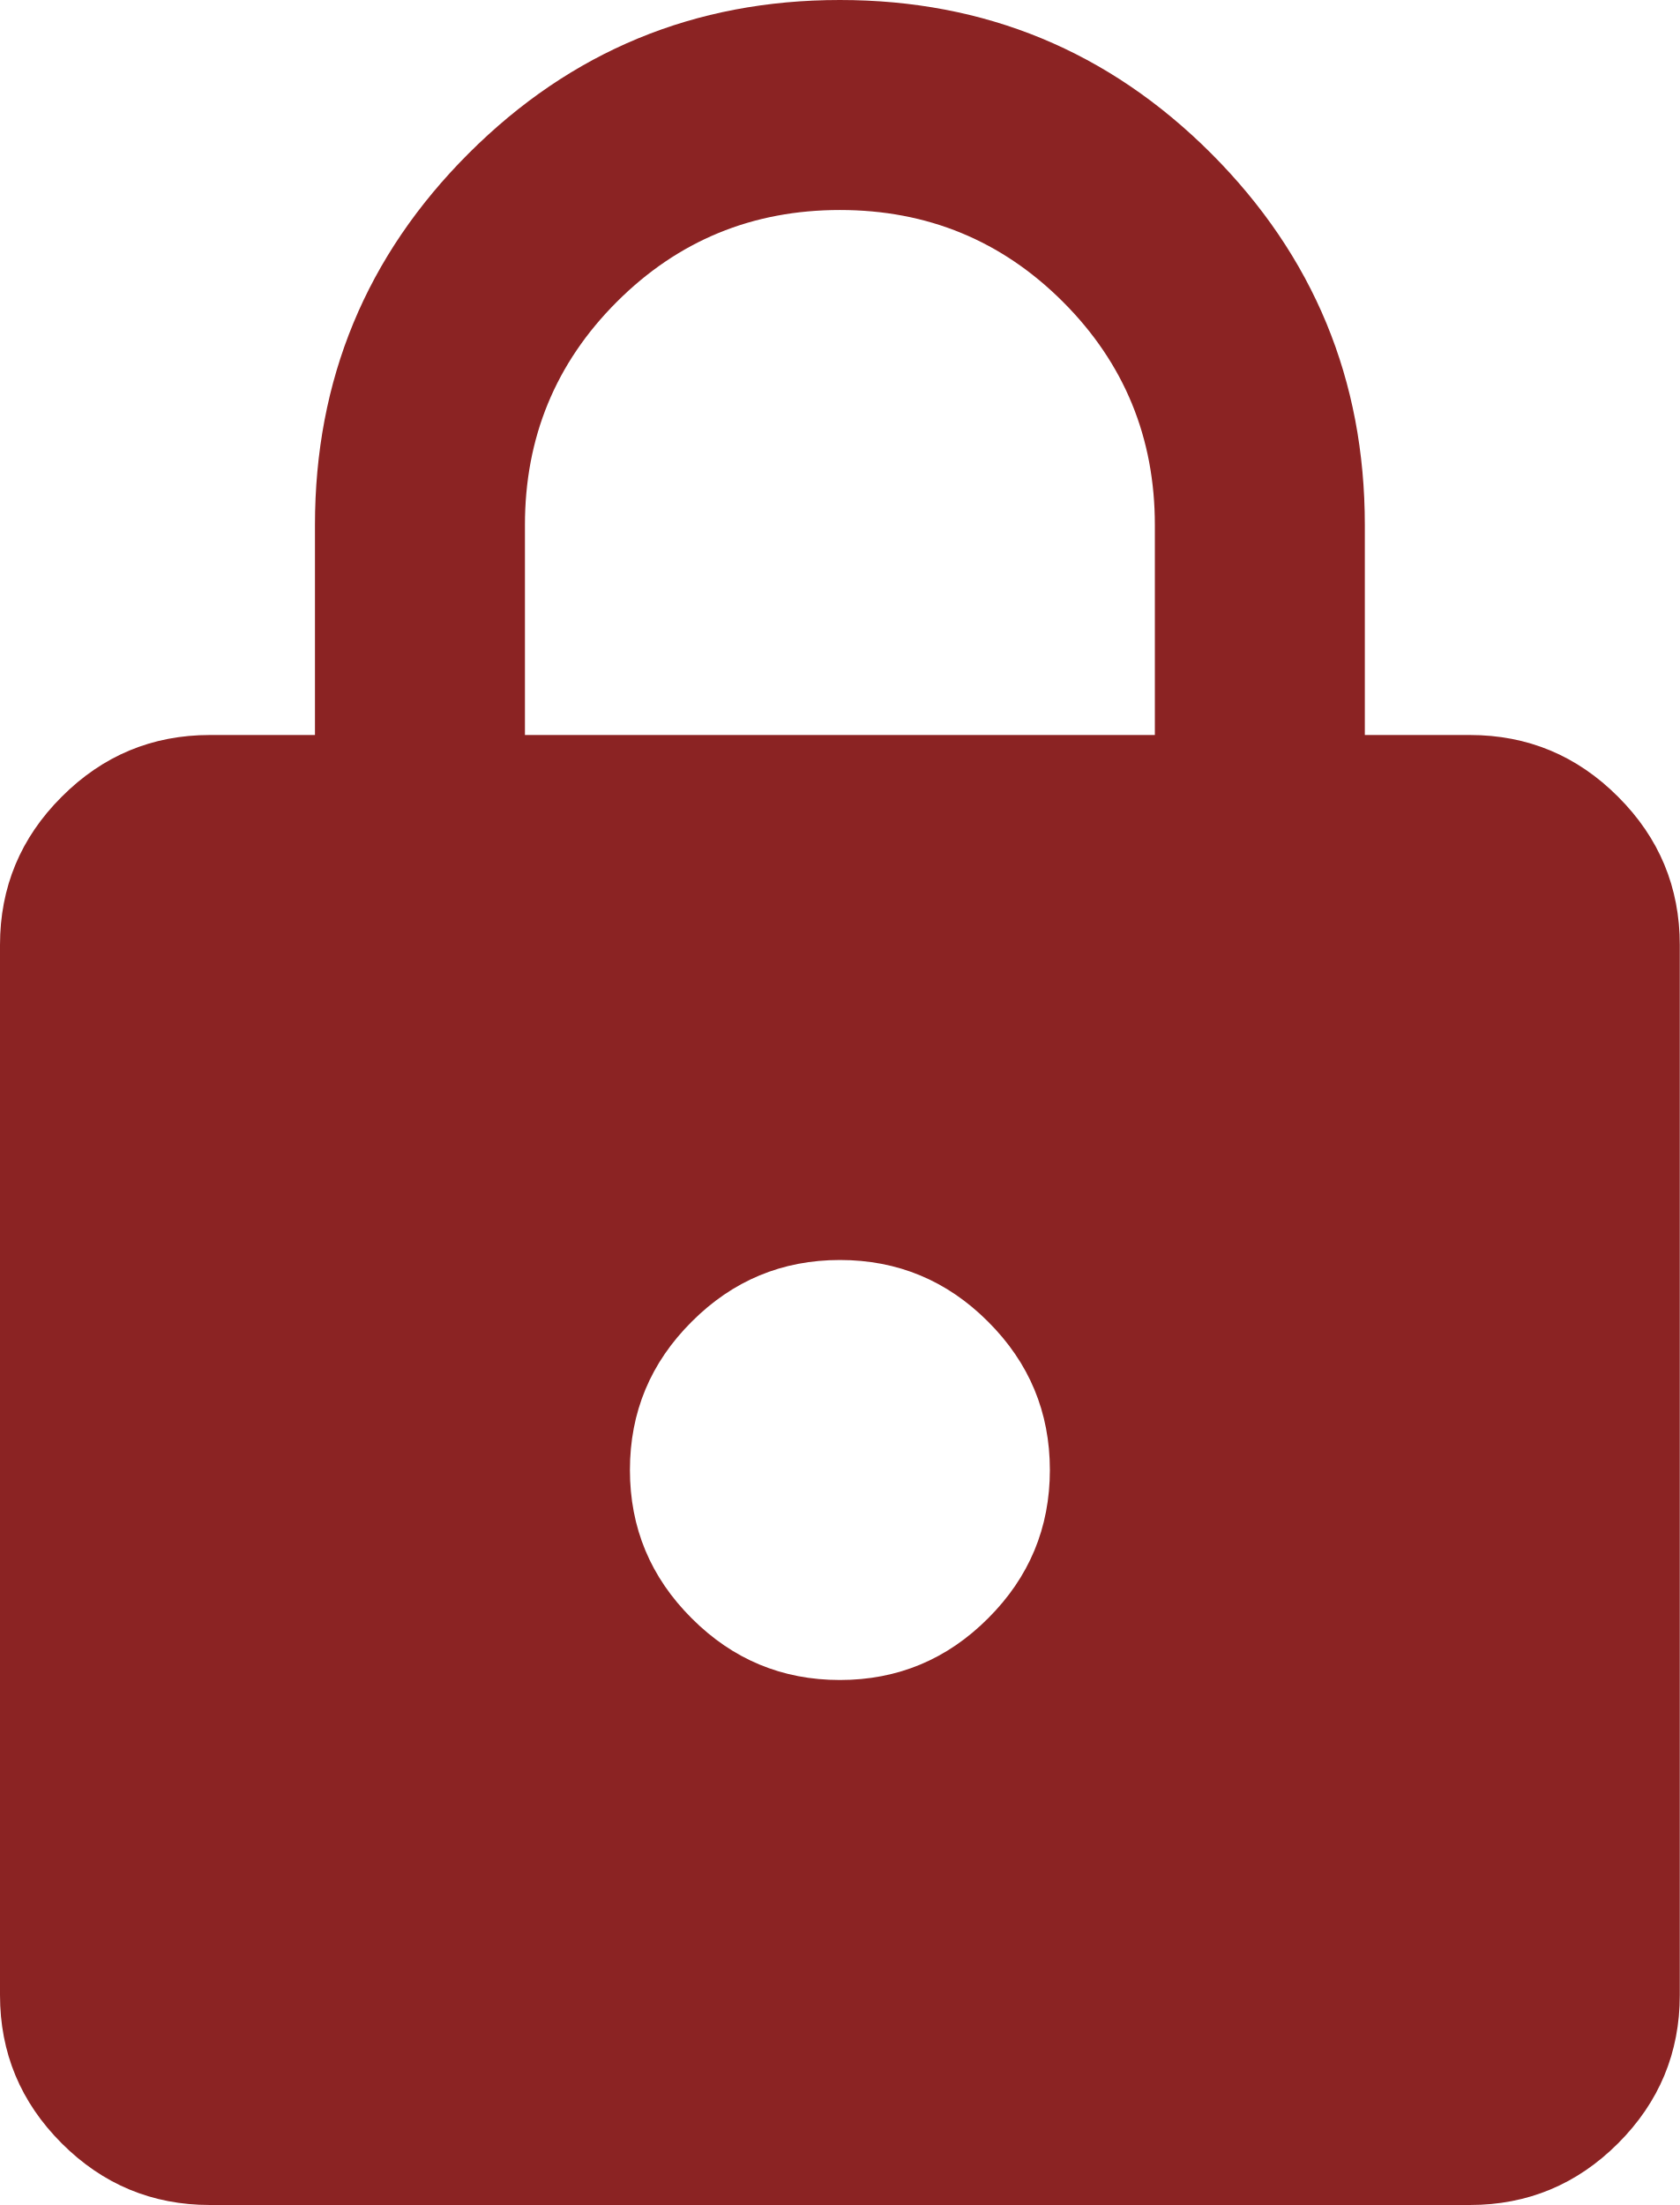
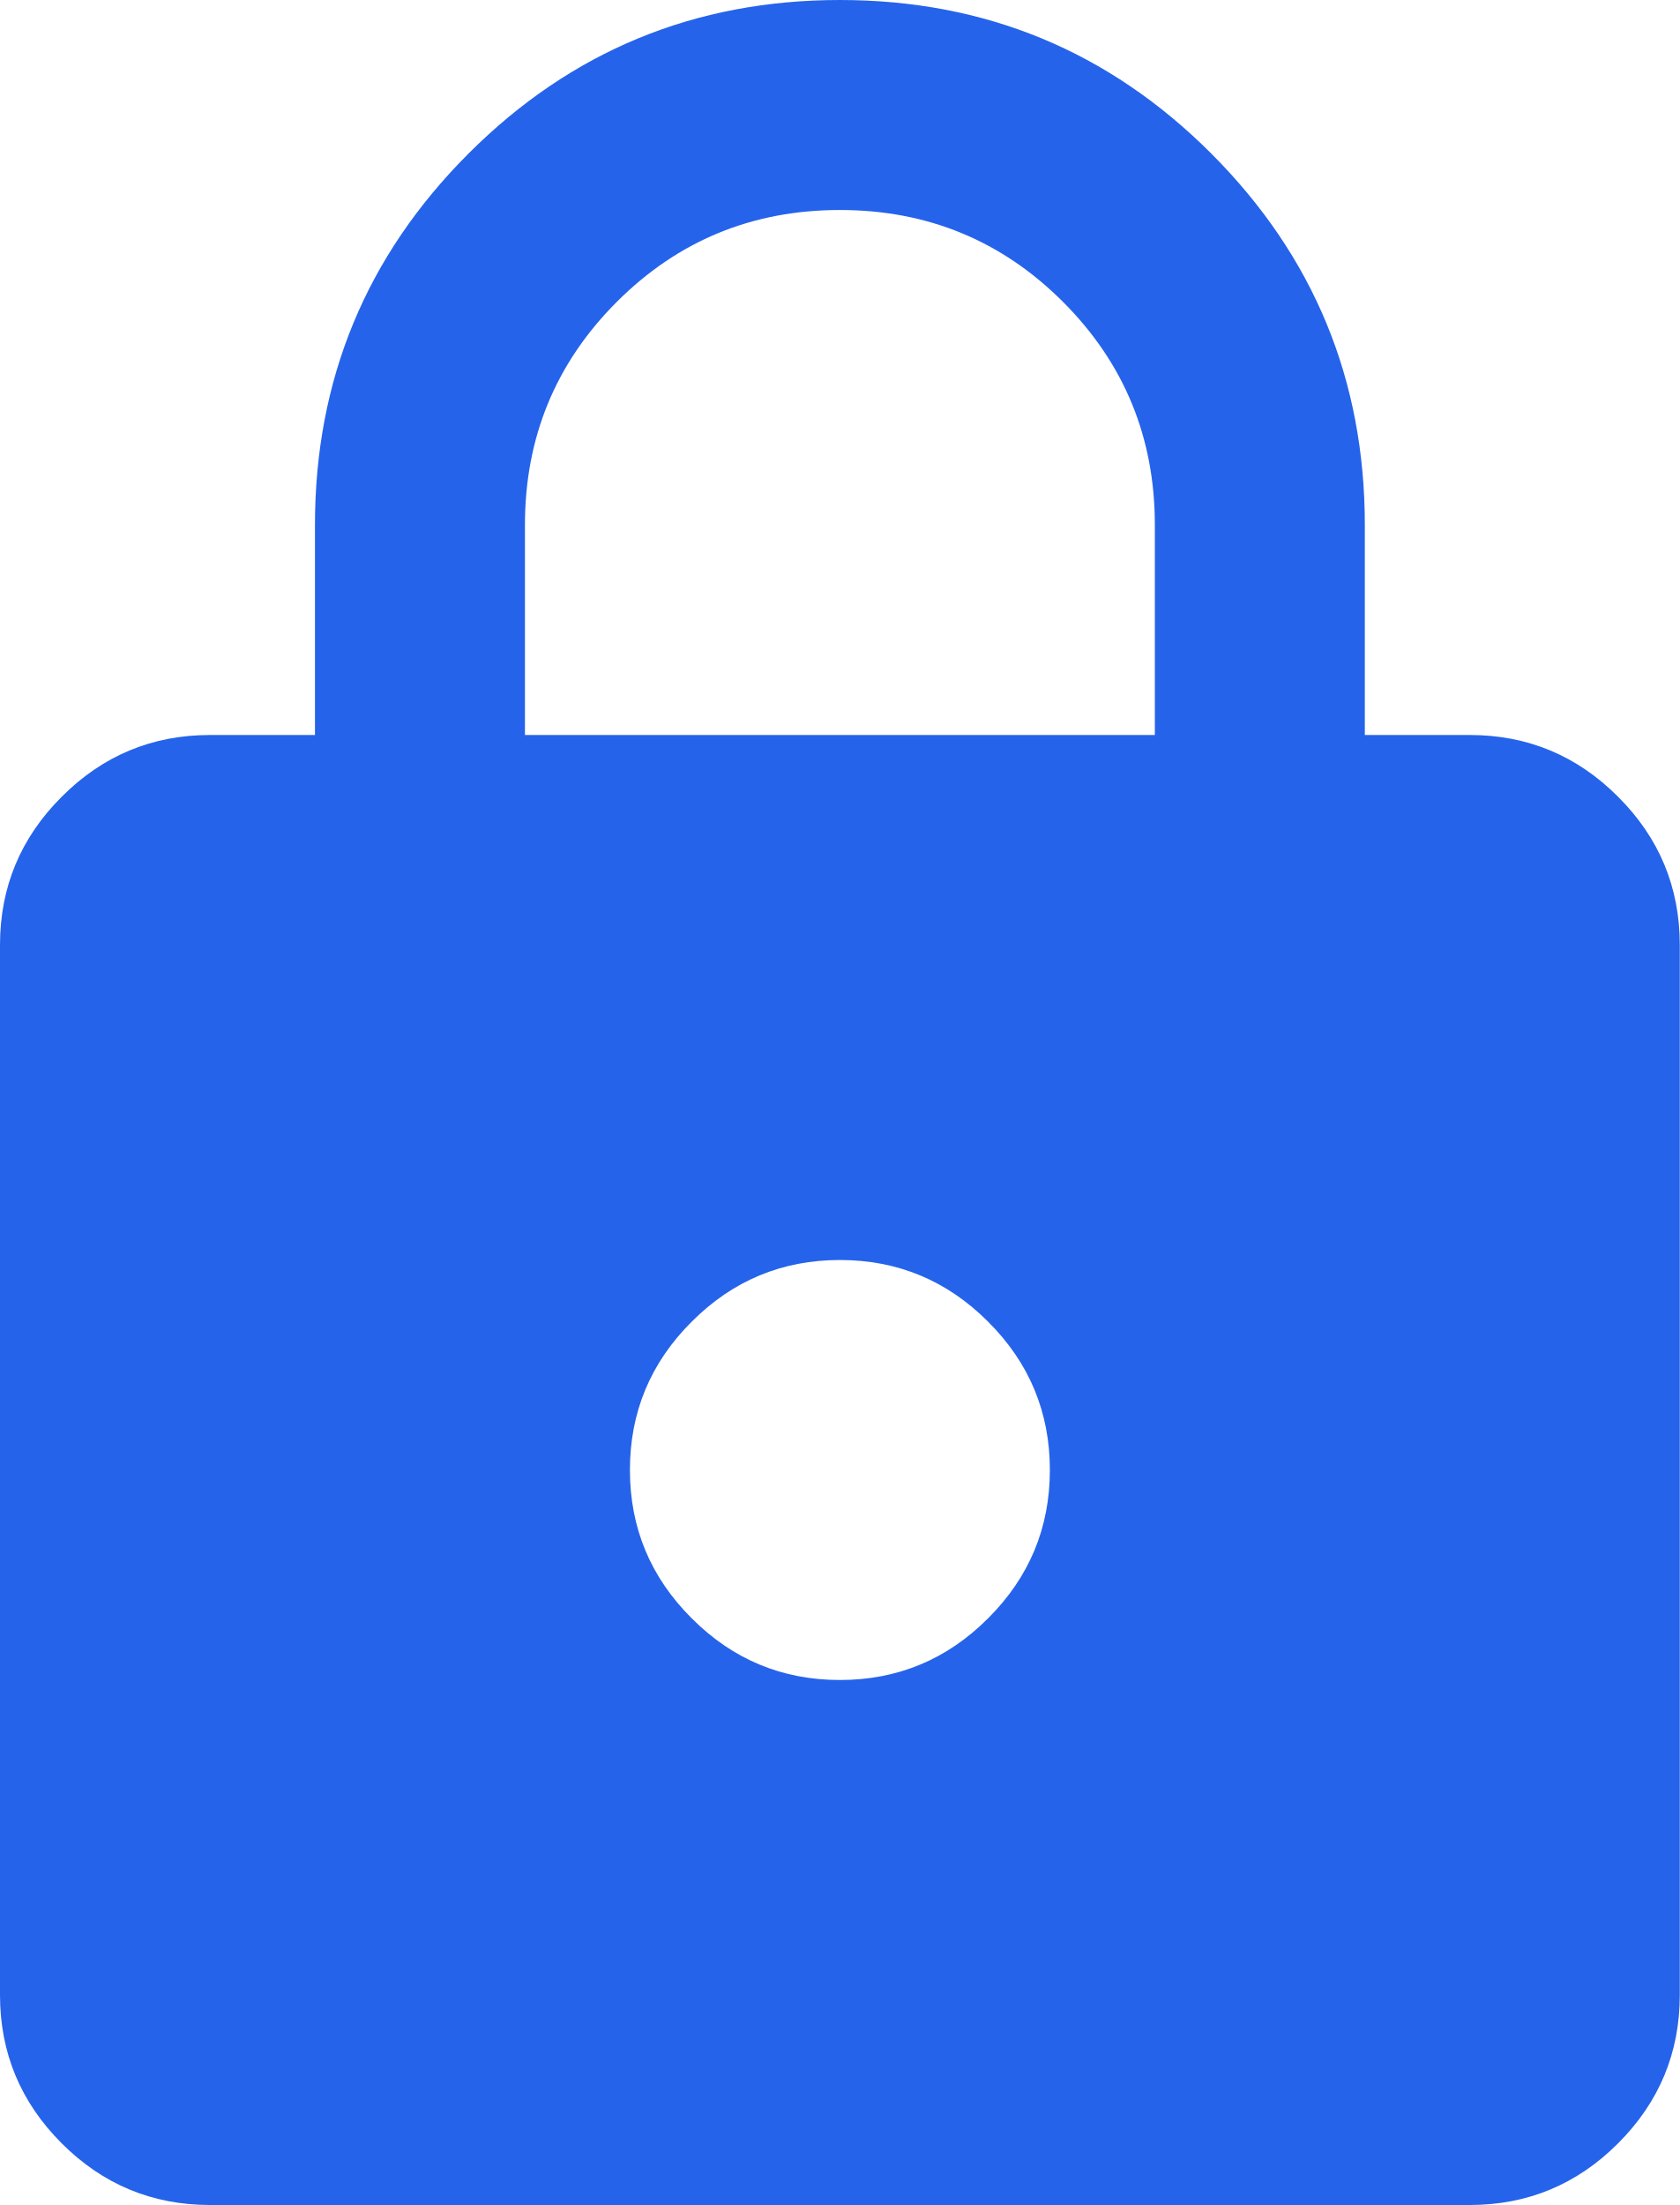
<svg xmlns="http://www.w3.org/2000/svg" width="16" height="21" viewBox="0 0 16 21" fill="none">
-   <path d="M2 21C1.45 21 0.979 20.804 0.588 20.413C0.196 20.021 0 19.55 0 19V9C0 8.45 0.196 7.979 0.588 7.588C0.979 7.196 1.45 7 2 7H3V5C3 3.617 3.487 2.438 4.463 1.462C5.438 0.487 6.617 0 8 0C9.383 0 10.562 0.487 11.537 1.462C12.512 2.438 13 3.617 13 5V7H14C14.55 7 15.021 7.196 15.412 7.588C15.804 7.979 16 8.45 16 9V19C16 19.55 15.804 20.021 15.412 20.413C15.021 20.804 14.55 21 14 21H2ZM8 16C8.55 16 9.021 15.804 9.412 15.412C9.804 15.021 10 14.55 10 14C10 13.45 9.804 12.979 9.412 12.588C9.021 12.196 8.55 12 8 12C7.45 12 6.979 12.196 6.588 12.588C6.196 12.979 6 13.45 6 14C6 14.55 6.196 15.021 6.588 15.412C6.979 15.804 7.45 16 8 16ZM5 7H11V5C11 4.167 10.708 3.458 10.125 2.875C9.542 2.292 8.833 2 8 2C7.167 2 6.458 2.292 5.875 2.875C5.292 3.458 5 4.167 5 5V7Z" fill="#8B2323" />
+   <path d="M2 21C1.45 21 0.979 20.804 0.588 20.413C0.196 20.021 0 19.55 0 19V9C0 8.45 0.196 7.979 0.588 7.588C0.979 7.196 1.45 7 2 7H3V5C3 3.617 3.487 2.438 4.463 1.462C5.438 0.487 6.617 0 8 0C9.383 0 10.562 0.487 11.537 1.462C12.512 2.438 13 3.617 13 5V7H14C14.55 7 15.021 7.196 15.412 7.588C15.804 7.979 16 8.45 16 9V19C16 19.55 15.804 20.021 15.412 20.413C15.021 20.804 14.55 21 14 21H2ZM8 16C8.55 16 9.021 15.804 9.412 15.412C9.804 15.021 10 14.55 10 14C10 13.45 9.804 12.979 9.412 12.588C9.021 12.196 8.55 12 8 12C7.45 12 6.979 12.196 6.588 12.588C6.196 12.979 6 13.45 6 14C6 14.55 6.196 15.021 6.588 15.412C6.979 15.804 7.45 16 8 16ZM5 7H11V5C11 4.167 10.708 3.458 10.125 2.875C9.542 2.292 8.833 2 8 2C7.167 2 6.458 2.292 5.875 2.875C5.292 3.458 5 4.167 5 5V7Z" fill="#2563EB" />
</svg>
